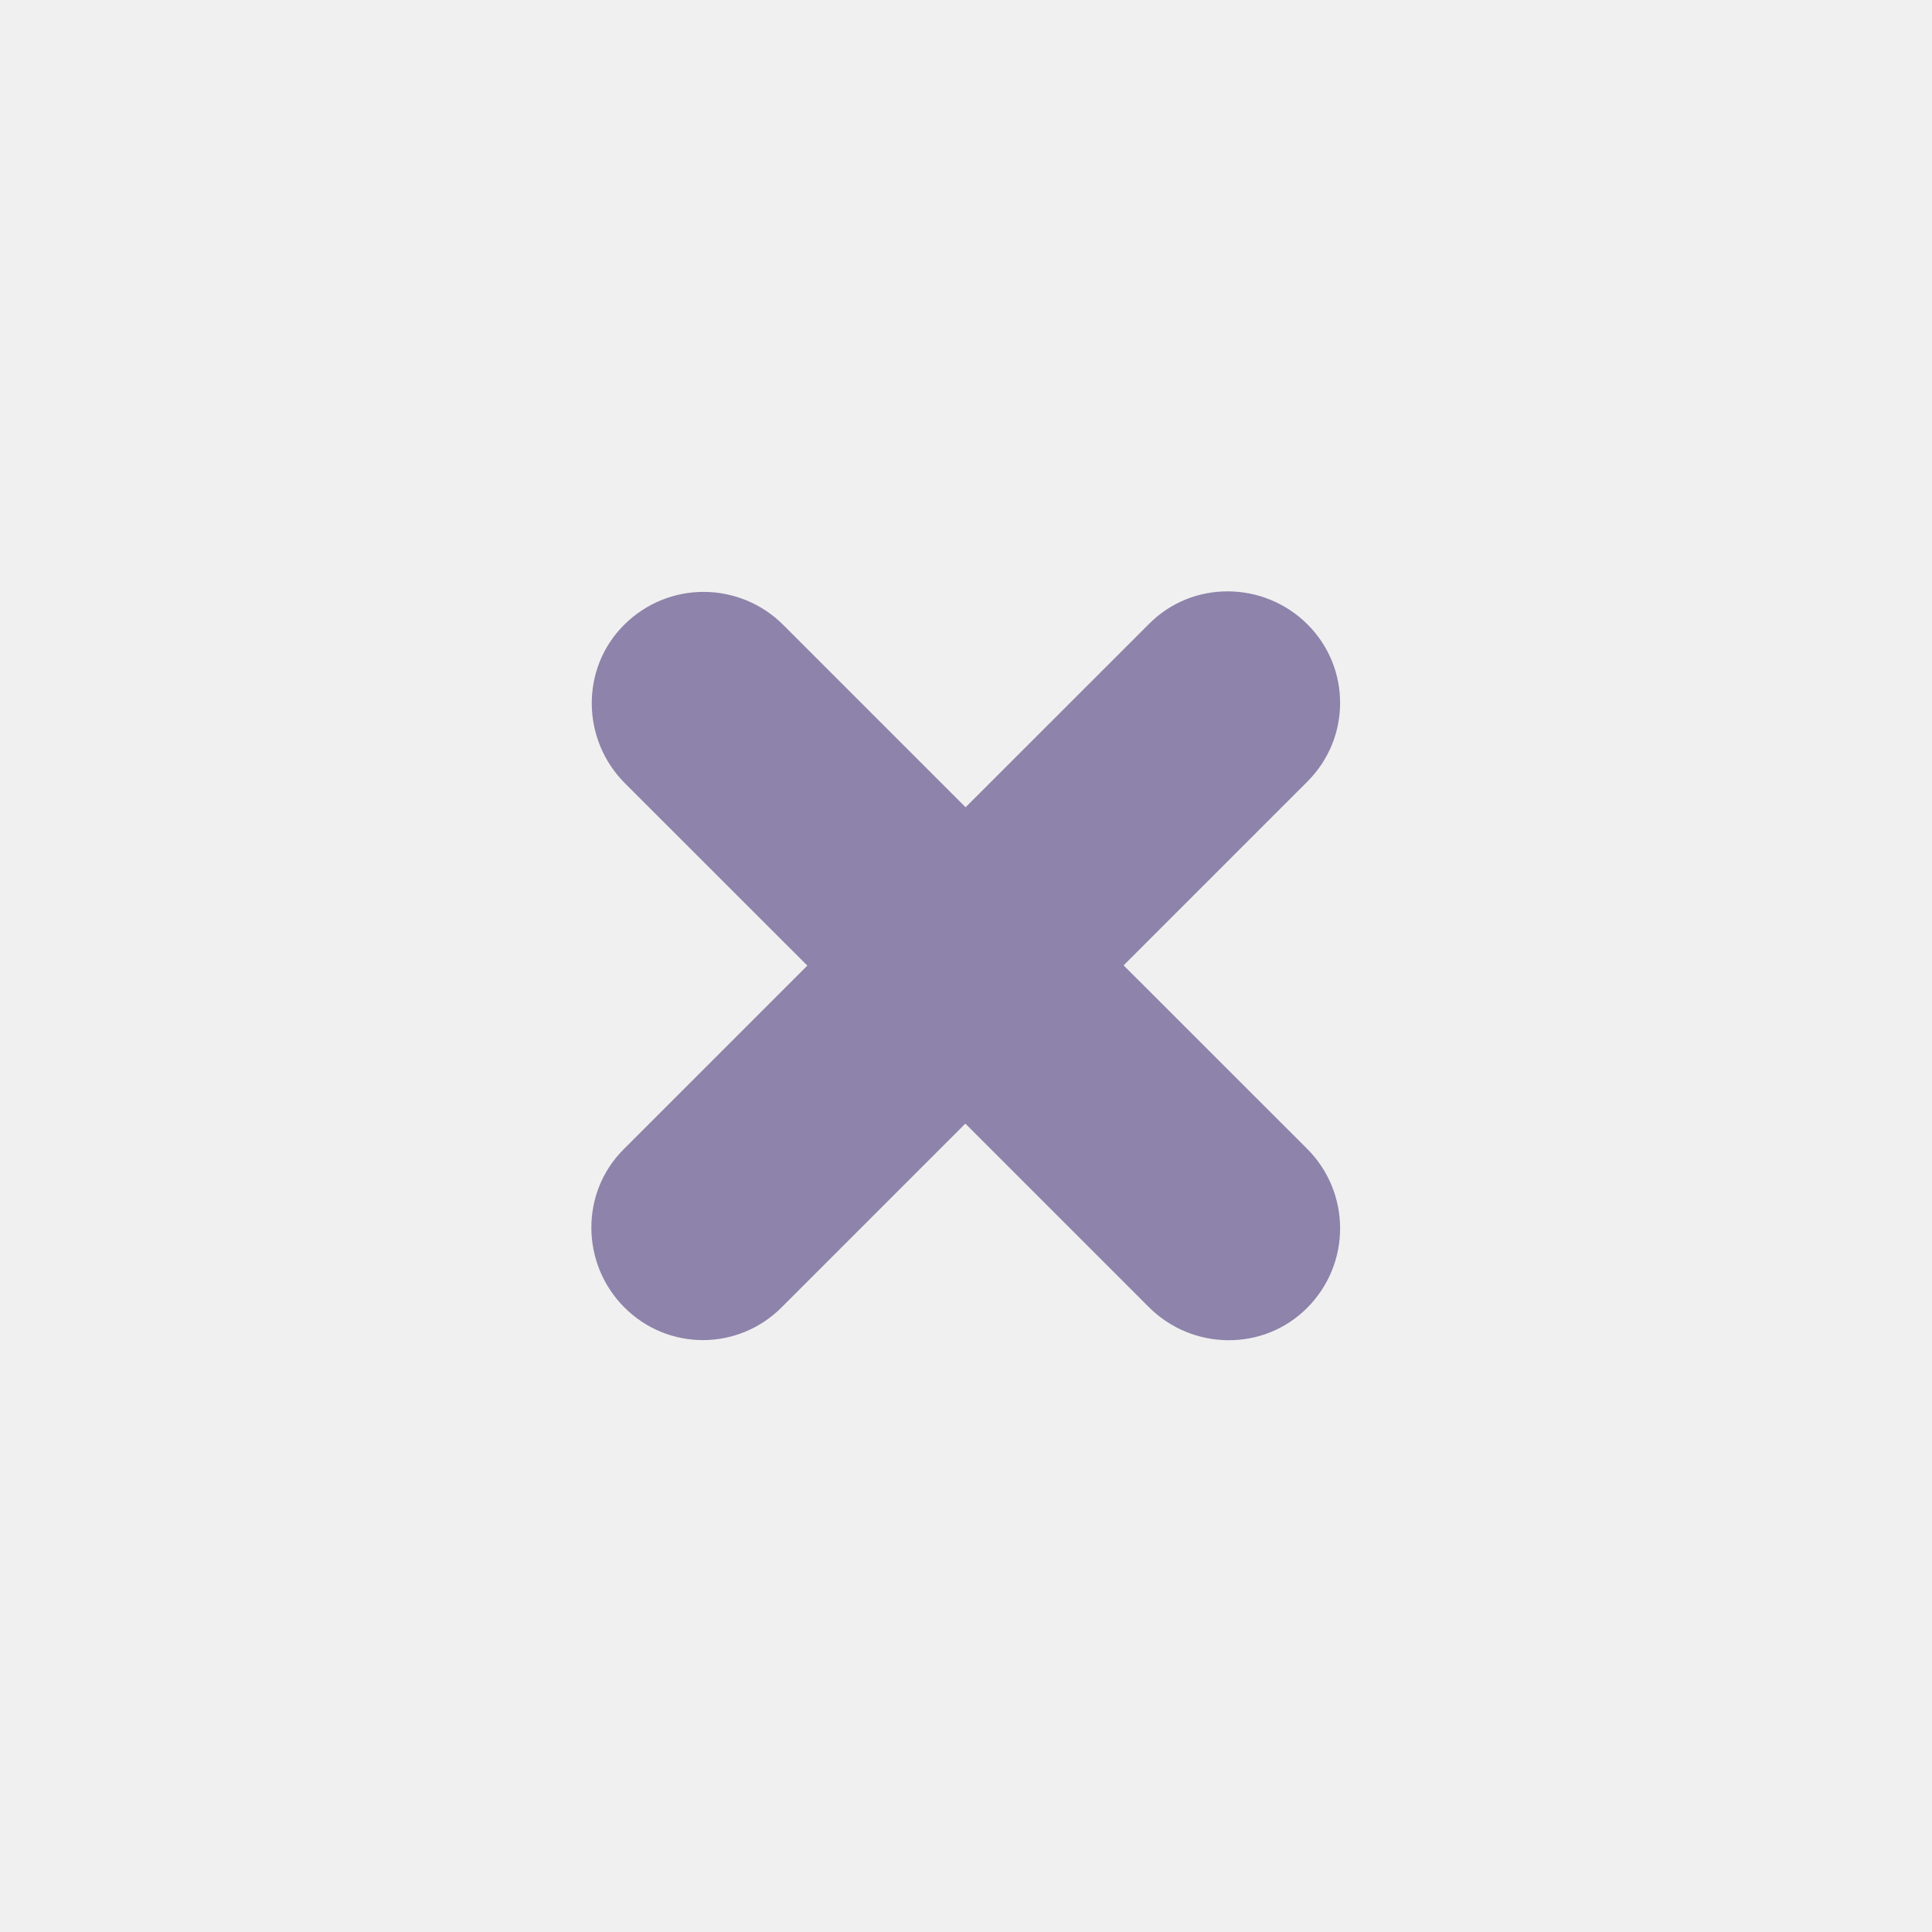
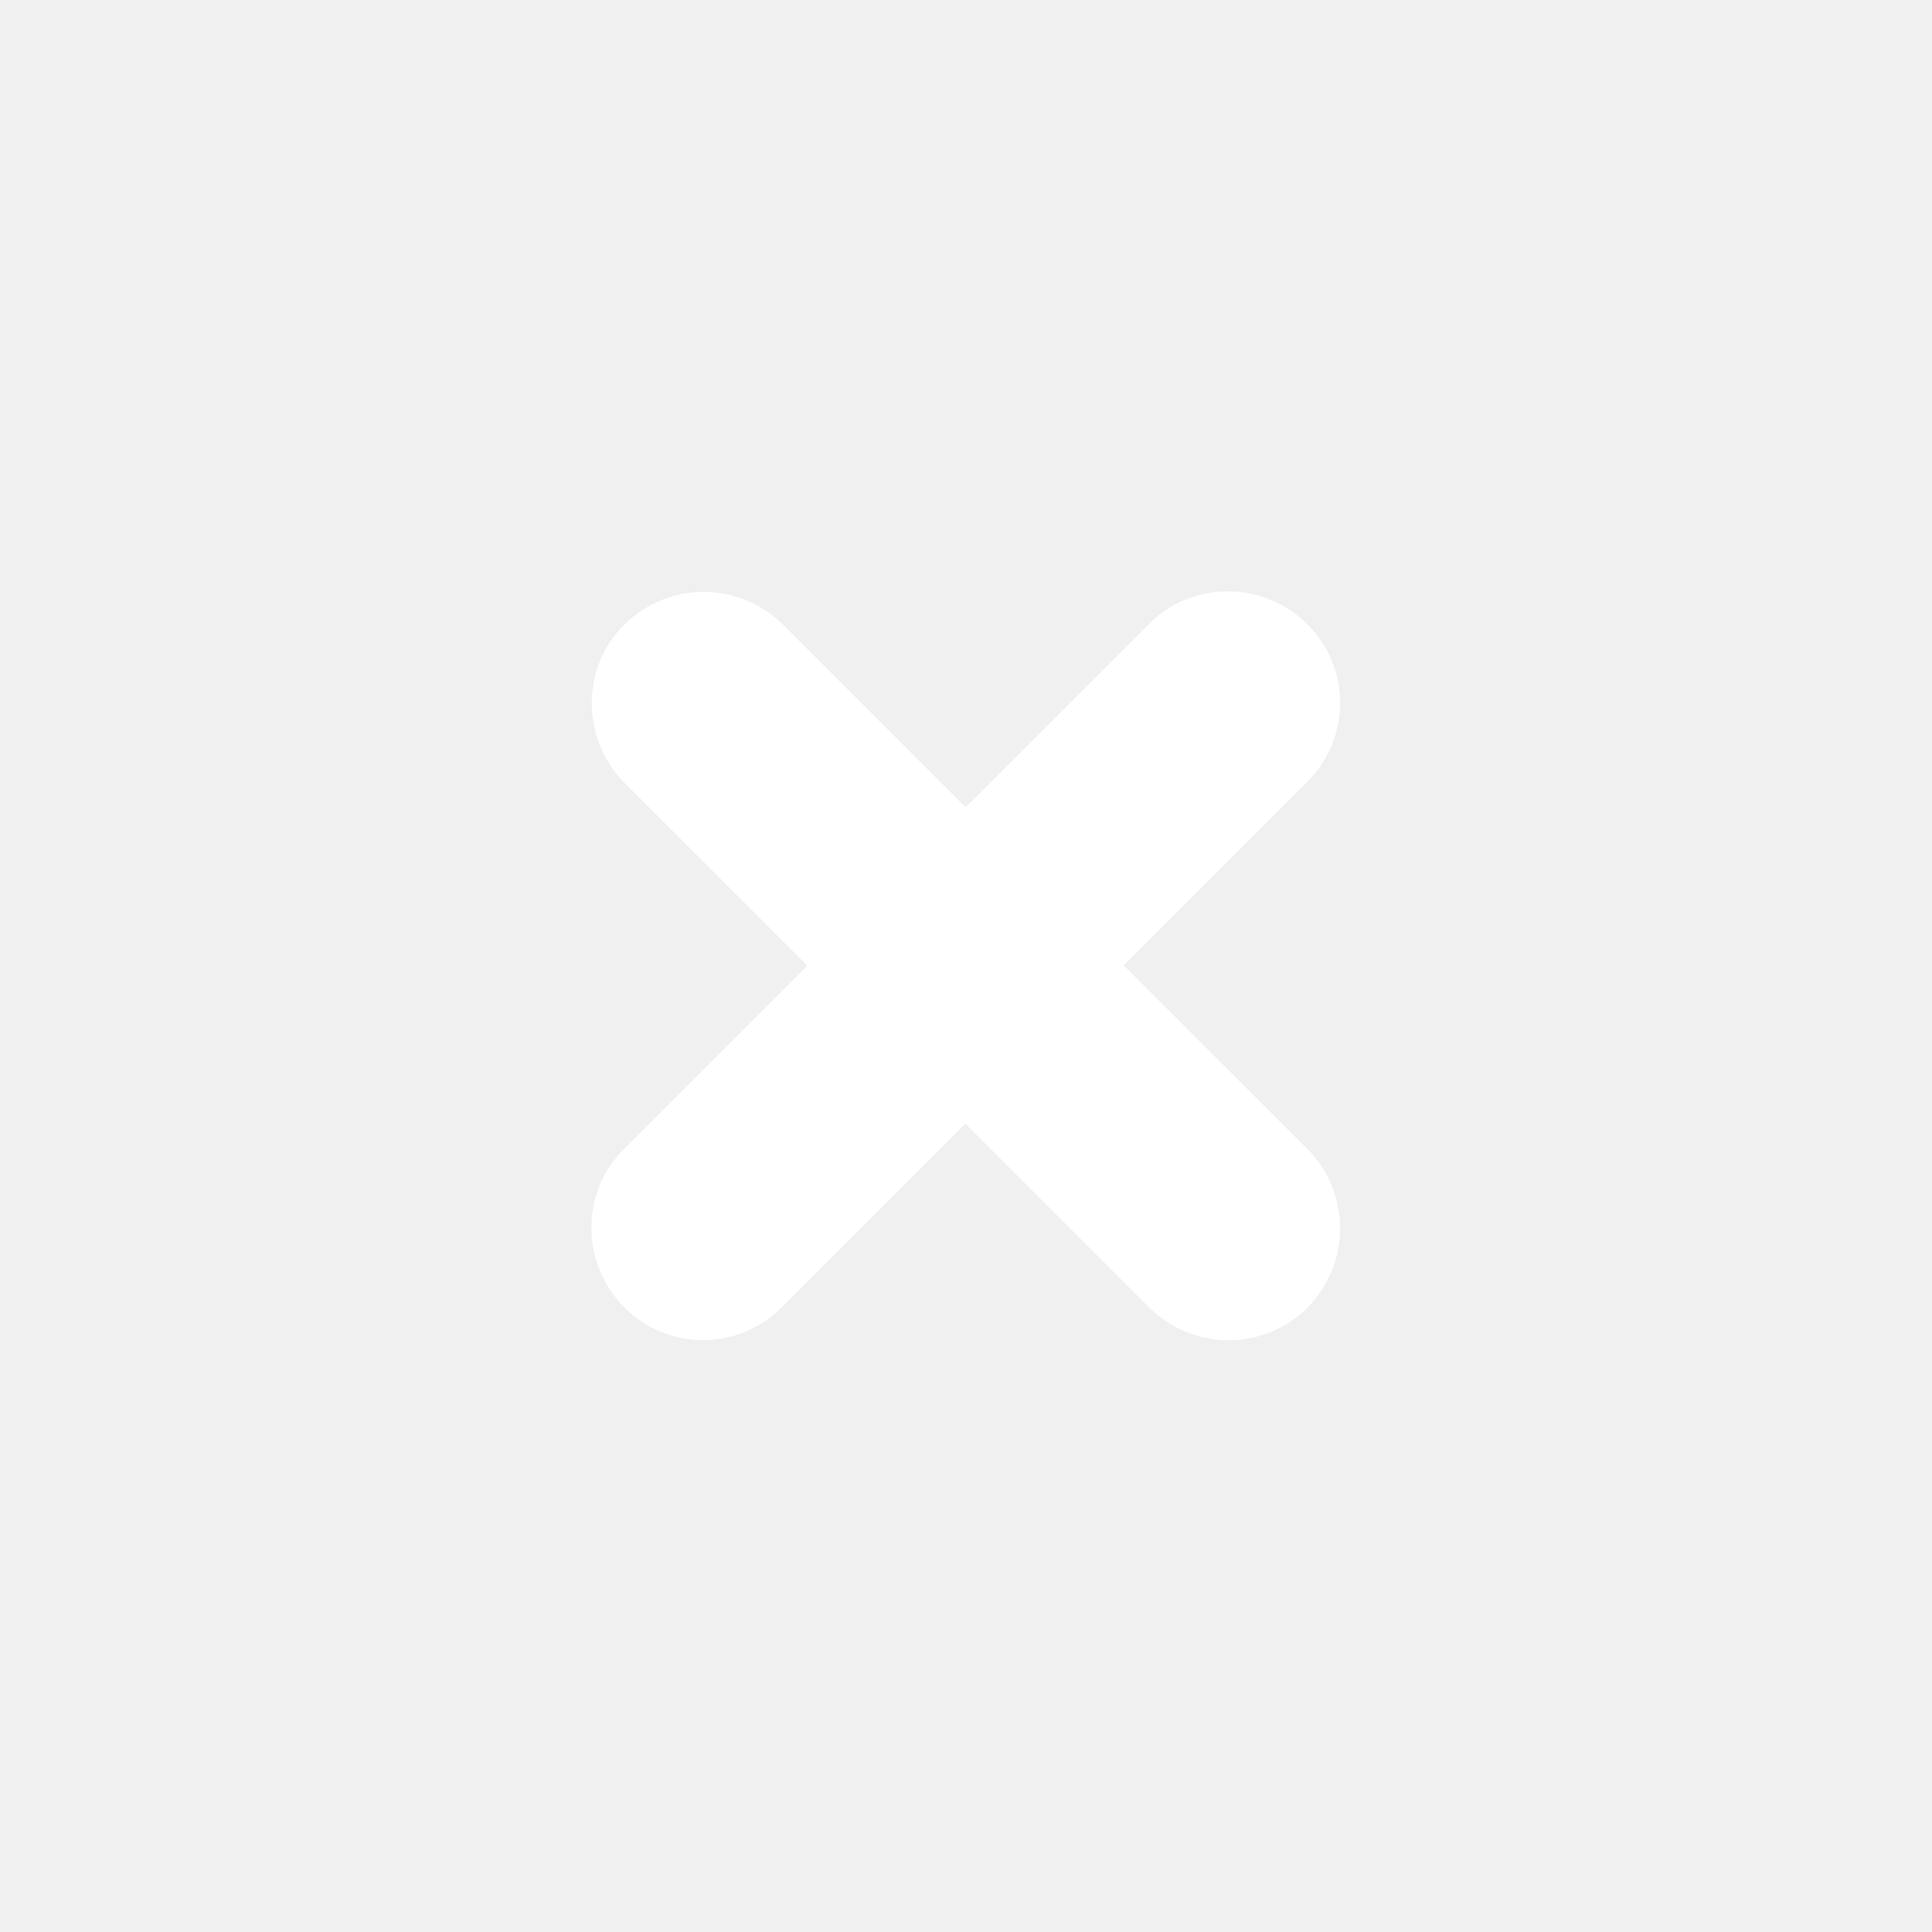
- <svg xmlns="http://www.w3.org/2000/svg" width="24" height="24" viewBox="0 0 24 24" fill="none">
+ <svg xmlns="http://www.w3.org/2000/svg" width="24" height="24" viewBox="0 0 24 24" fill="#fff">
  <g id="Icon/Close">
    <g id="Paper Plus">
-       <path id="Paper Plus_2" fill-rule="evenodd" clip-rule="evenodd" d="M14.271 16.237L11.992 13.958L9.709 16.241C9.168 16.782 8.298 16.783 7.757 16.242C7.217 15.702 7.205 14.819 7.746 14.278L10.029 11.995L7.762 9.729C7.222 9.188 7.21 8.305 7.751 7.764C8.305 7.21 9.188 7.222 9.729 7.762L11.995 10.028L14.278 7.746C14.819 7.205 15.702 7.217 16.243 7.757C16.783 8.297 16.782 9.168 16.241 9.709L13.958 11.992L16.238 14.271C16.778 14.811 16.79 15.695 16.236 16.249C15.695 16.79 14.812 16.778 14.271 16.237Z" fill="#8E83AA" />
+       <path id="Paper Plus_2" fill-rule="evenodd" clip-rule="evenodd" d="M14.271 16.237L11.992 13.958L9.709 16.241C9.168 16.782 8.298 16.783 7.757 16.242C7.217 15.702 7.205 14.819 7.746 14.278L10.029 11.995L7.762 9.729C7.222 9.188 7.21 8.305 7.751 7.764C8.305 7.21 9.188 7.222 9.729 7.762L11.995 10.028L14.278 7.746C14.819 7.205 15.702 7.217 16.243 7.757C16.783 8.297 16.782 9.168 16.241 9.709L13.958 11.992L16.238 14.271C16.778 14.811 16.79 15.695 16.236 16.249C15.695 16.79 14.812 16.778 14.271 16.237Z" />
    </g>
  </g>
</svg>
